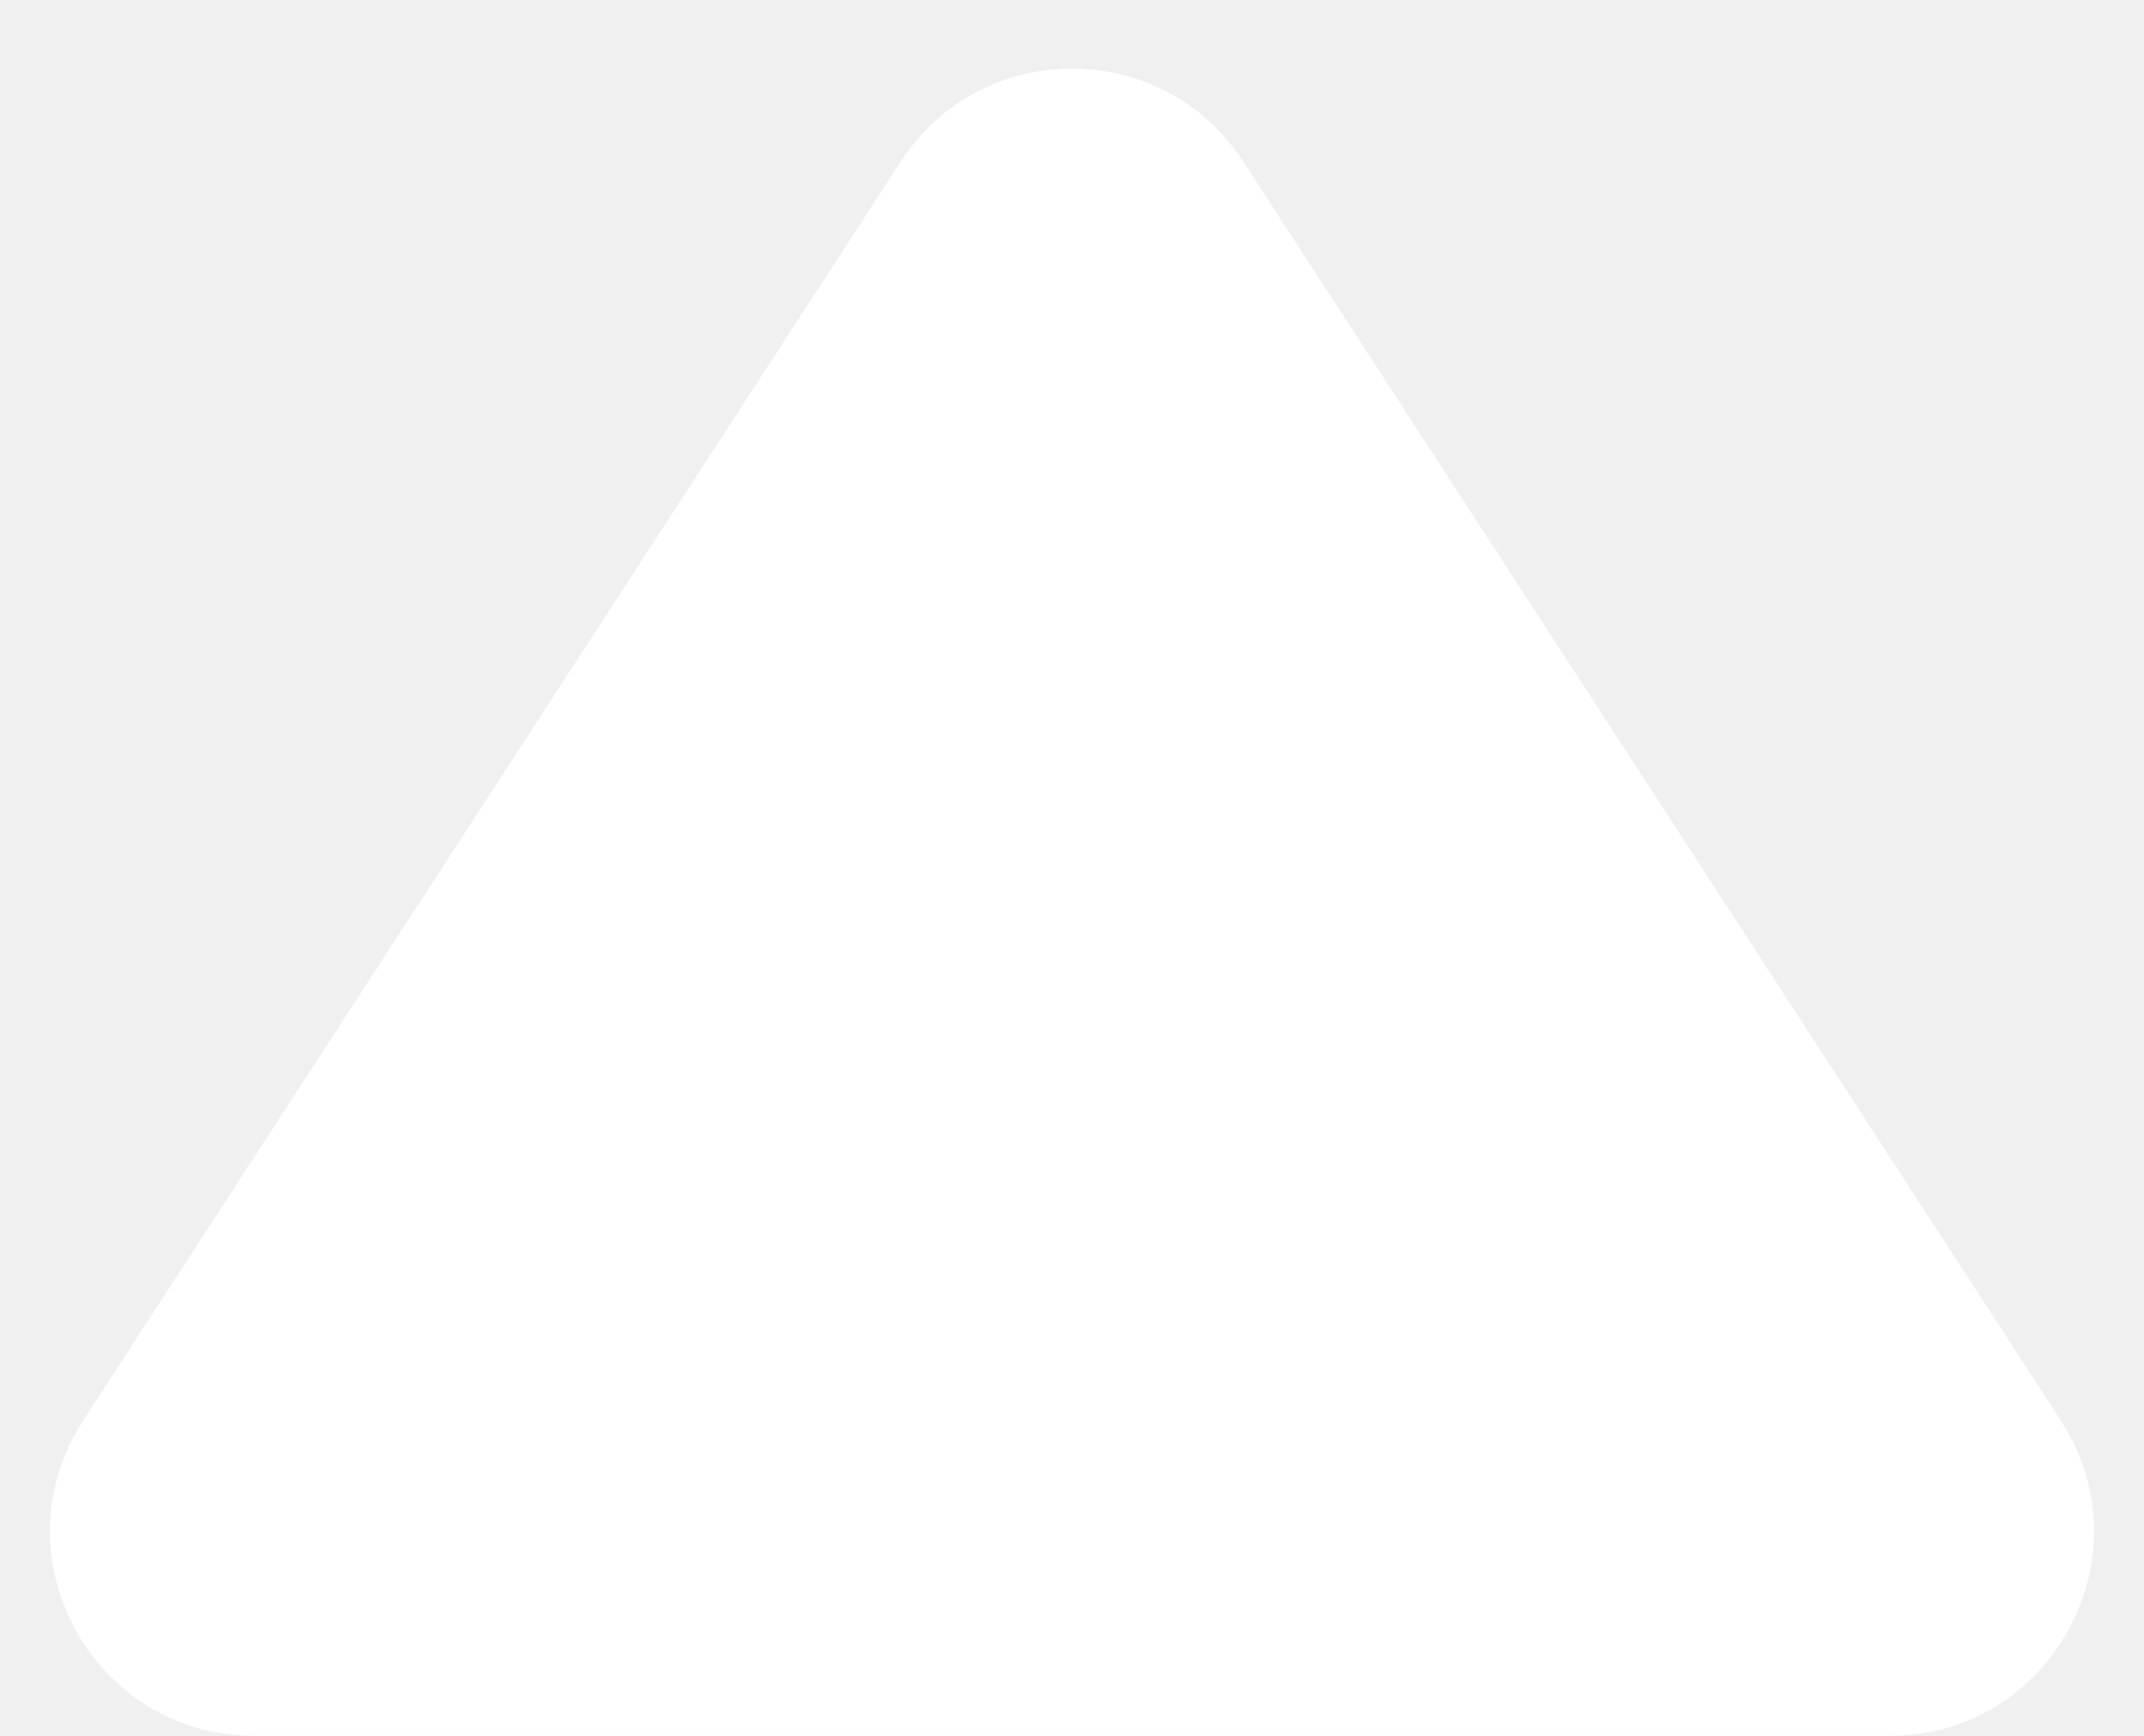
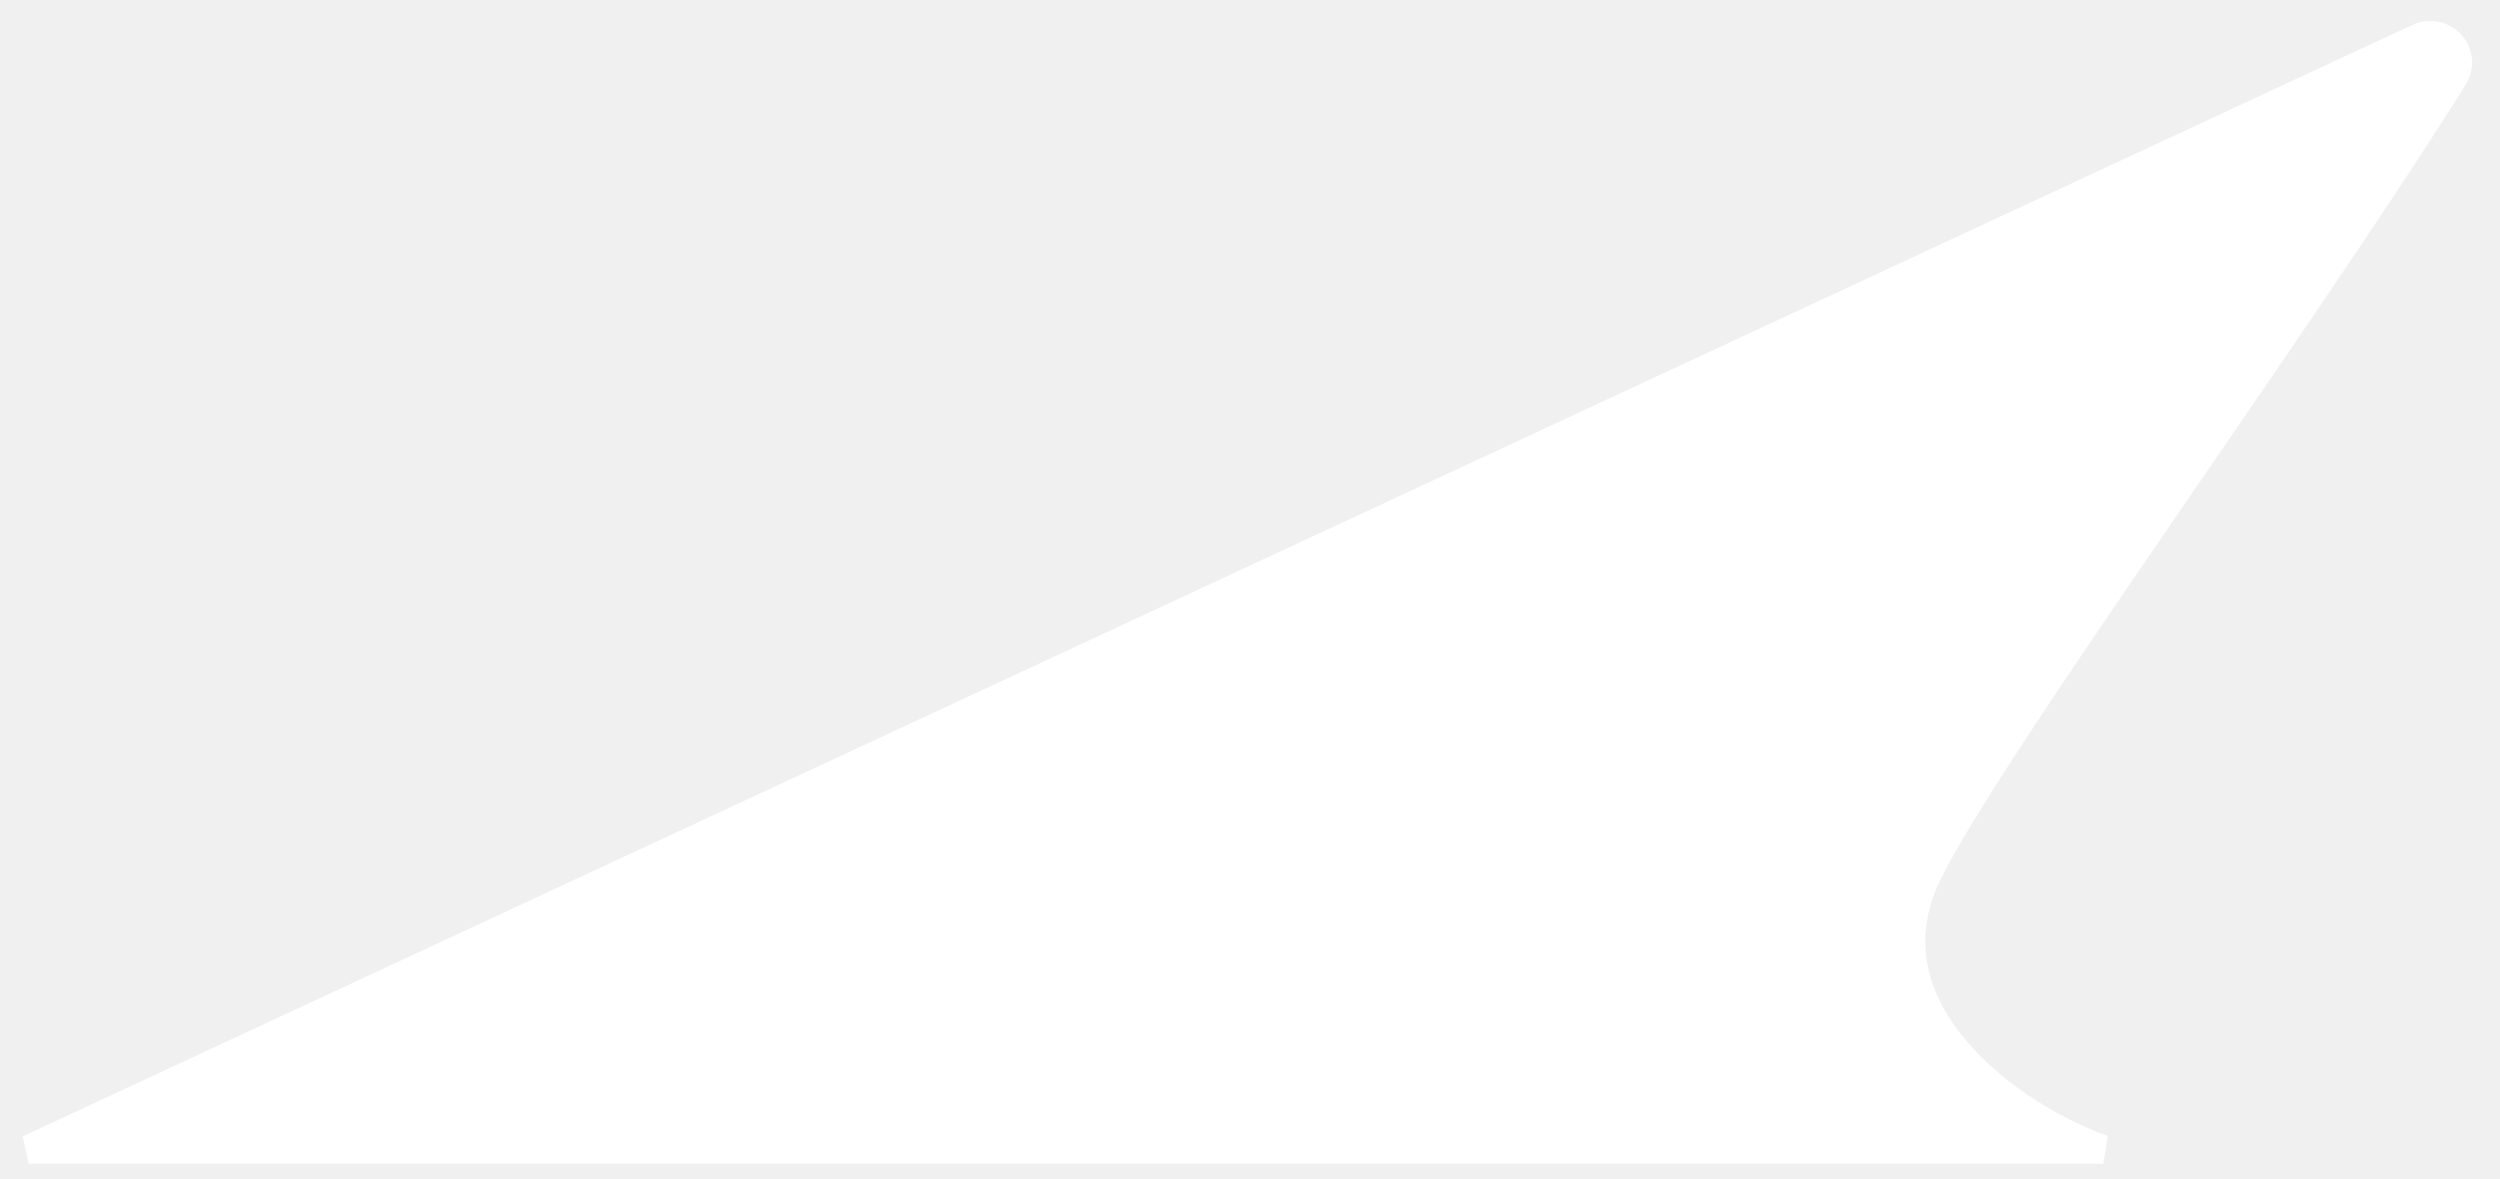
- <svg xmlns="http://www.w3.org/2000/svg" width="21" height="17" viewBox="0 0 21 17" fill="none">
-   <path d="M8.823 1.582C9.611 0.368 11.389 0.368 12.177 1.582L20.185 13.911C21.049 15.241 20.094 17 18.508 17H2.493C0.906 17 -0.049 15.241 0.815 13.911L8.823 1.582Z" fill="white" />
+ <svg xmlns="http://www.w3.org/2000/svg" width="87" height="41" viewBox="0 0 87 41" fill="none">
+   <path d="M1 40L84.143 1.329C85.028 0.917 85.892 1.867 85.374 2.694C79.878 11.465 69.235 26.006 67.085 30.38C64.695 35.24 70.206 38.987 73.193 40H1Z" fill="white" stroke="white" />
</svg>
